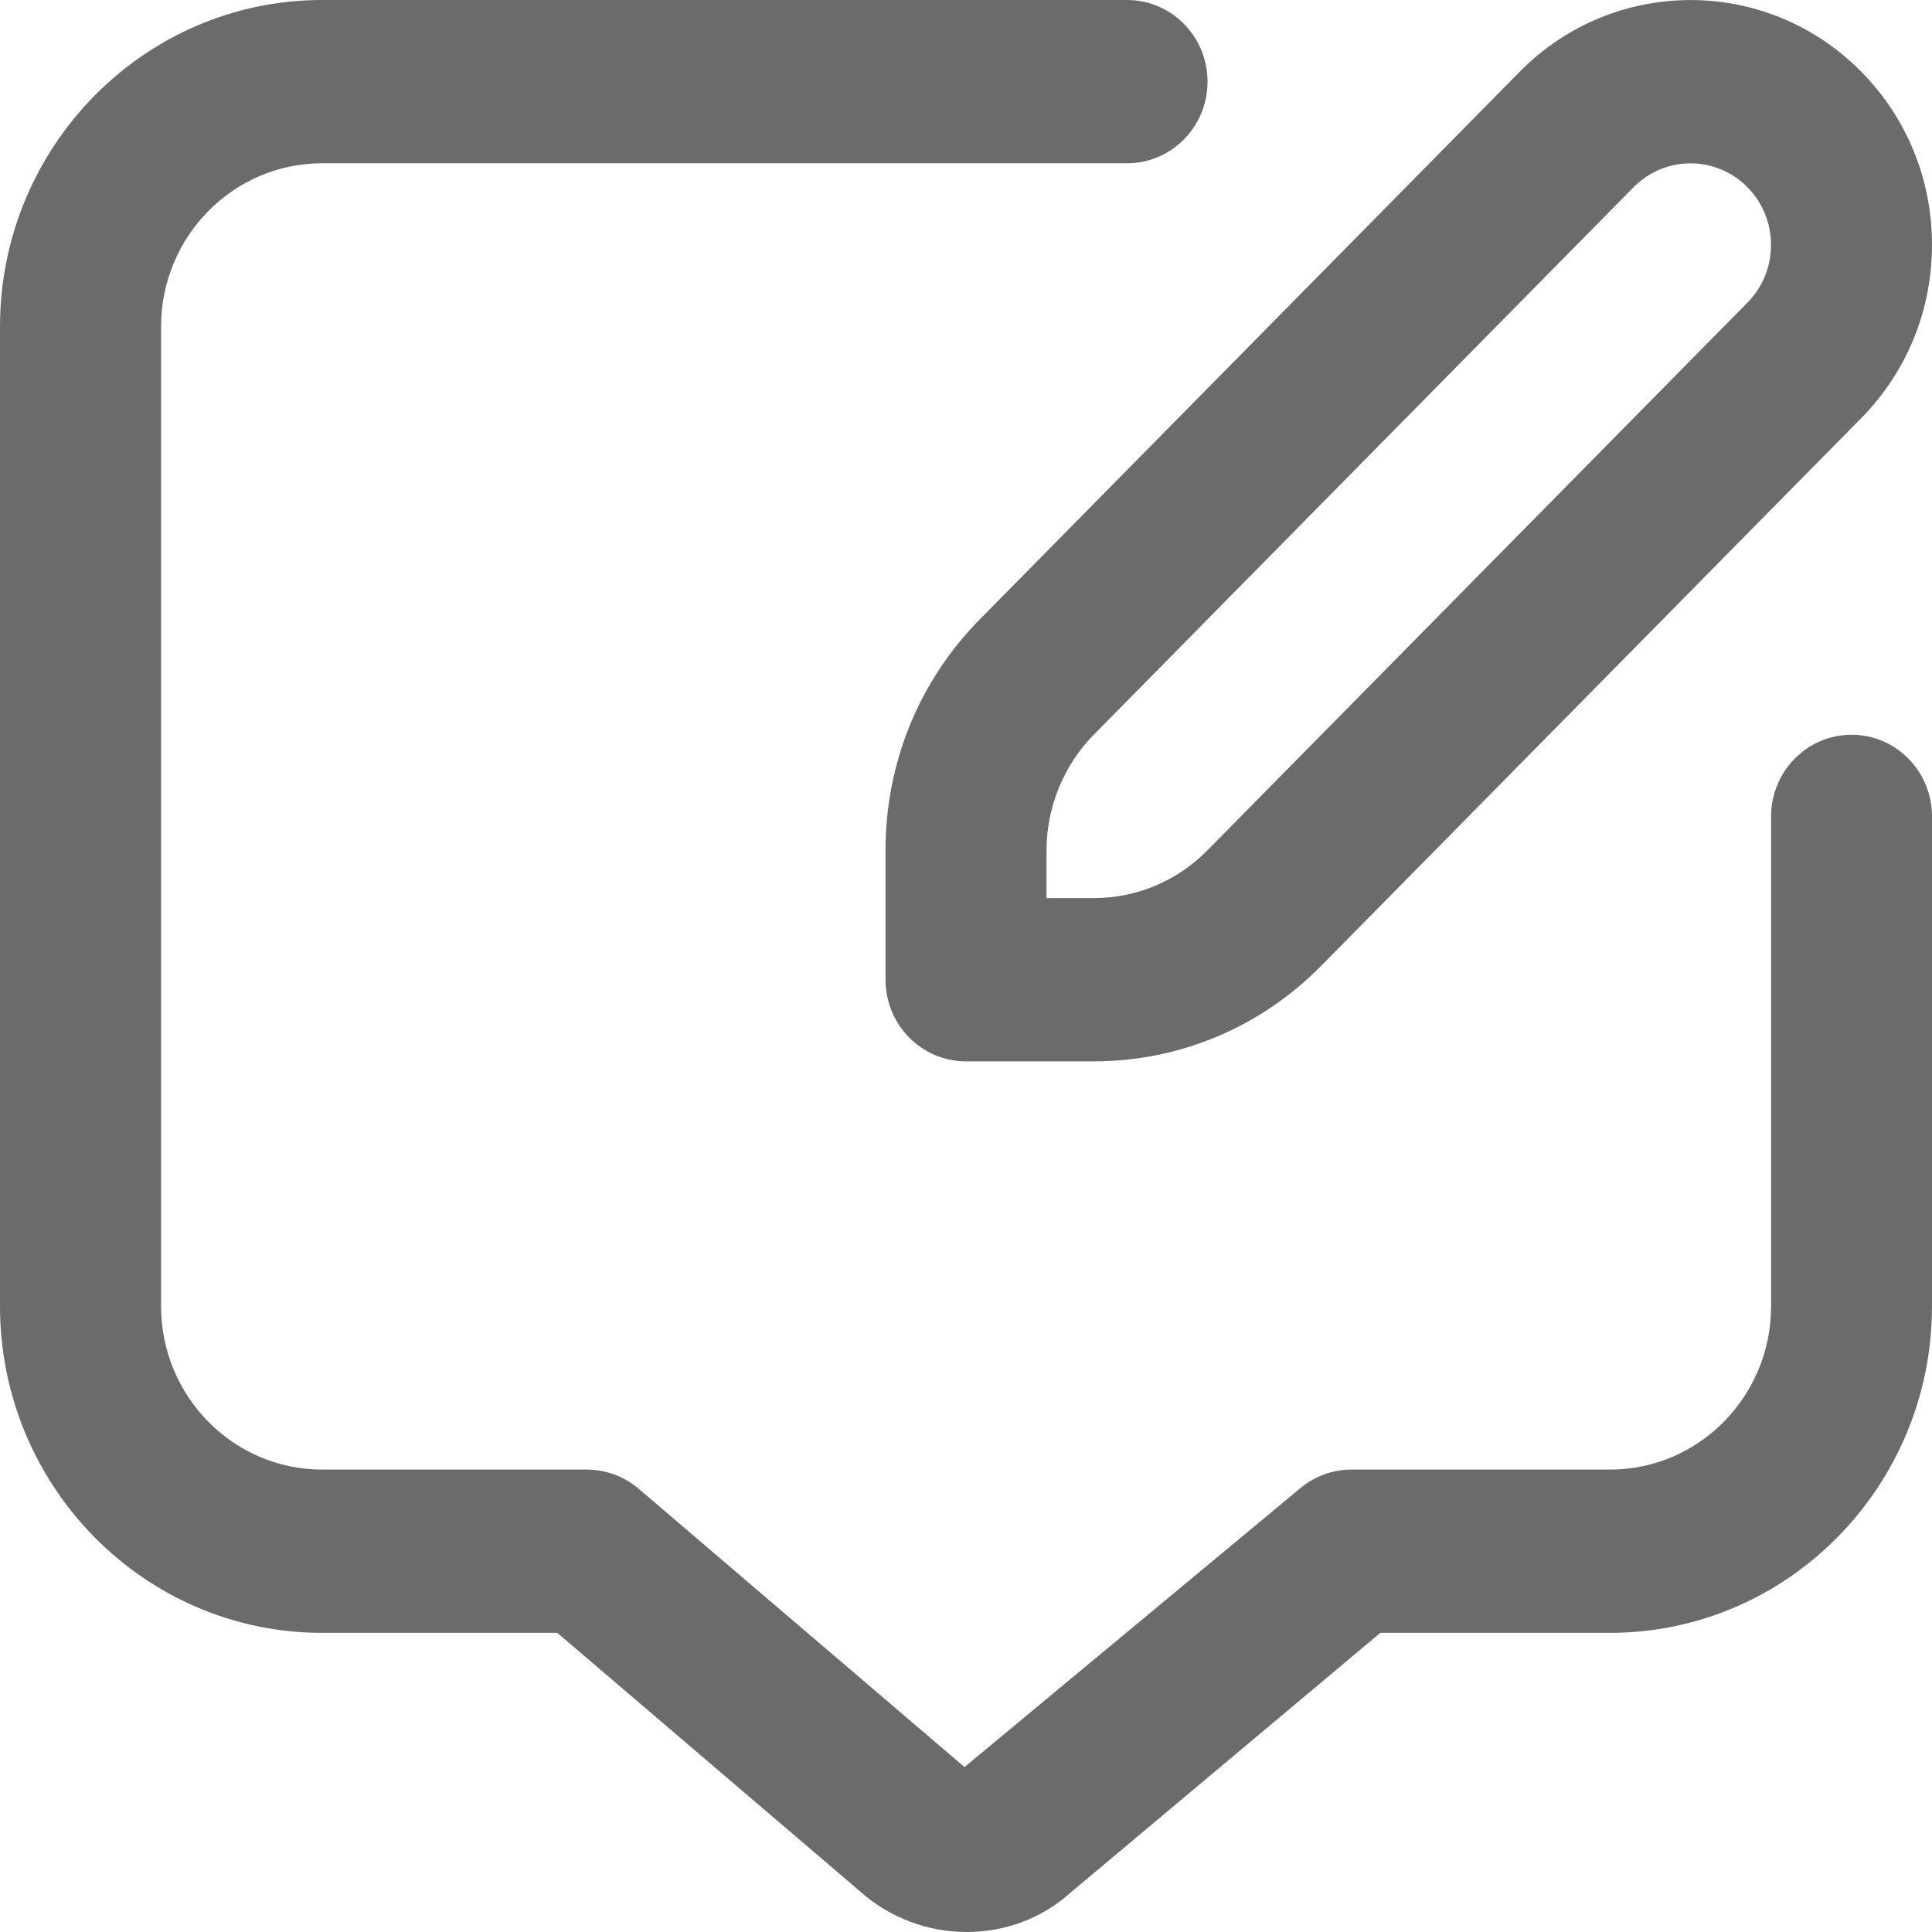
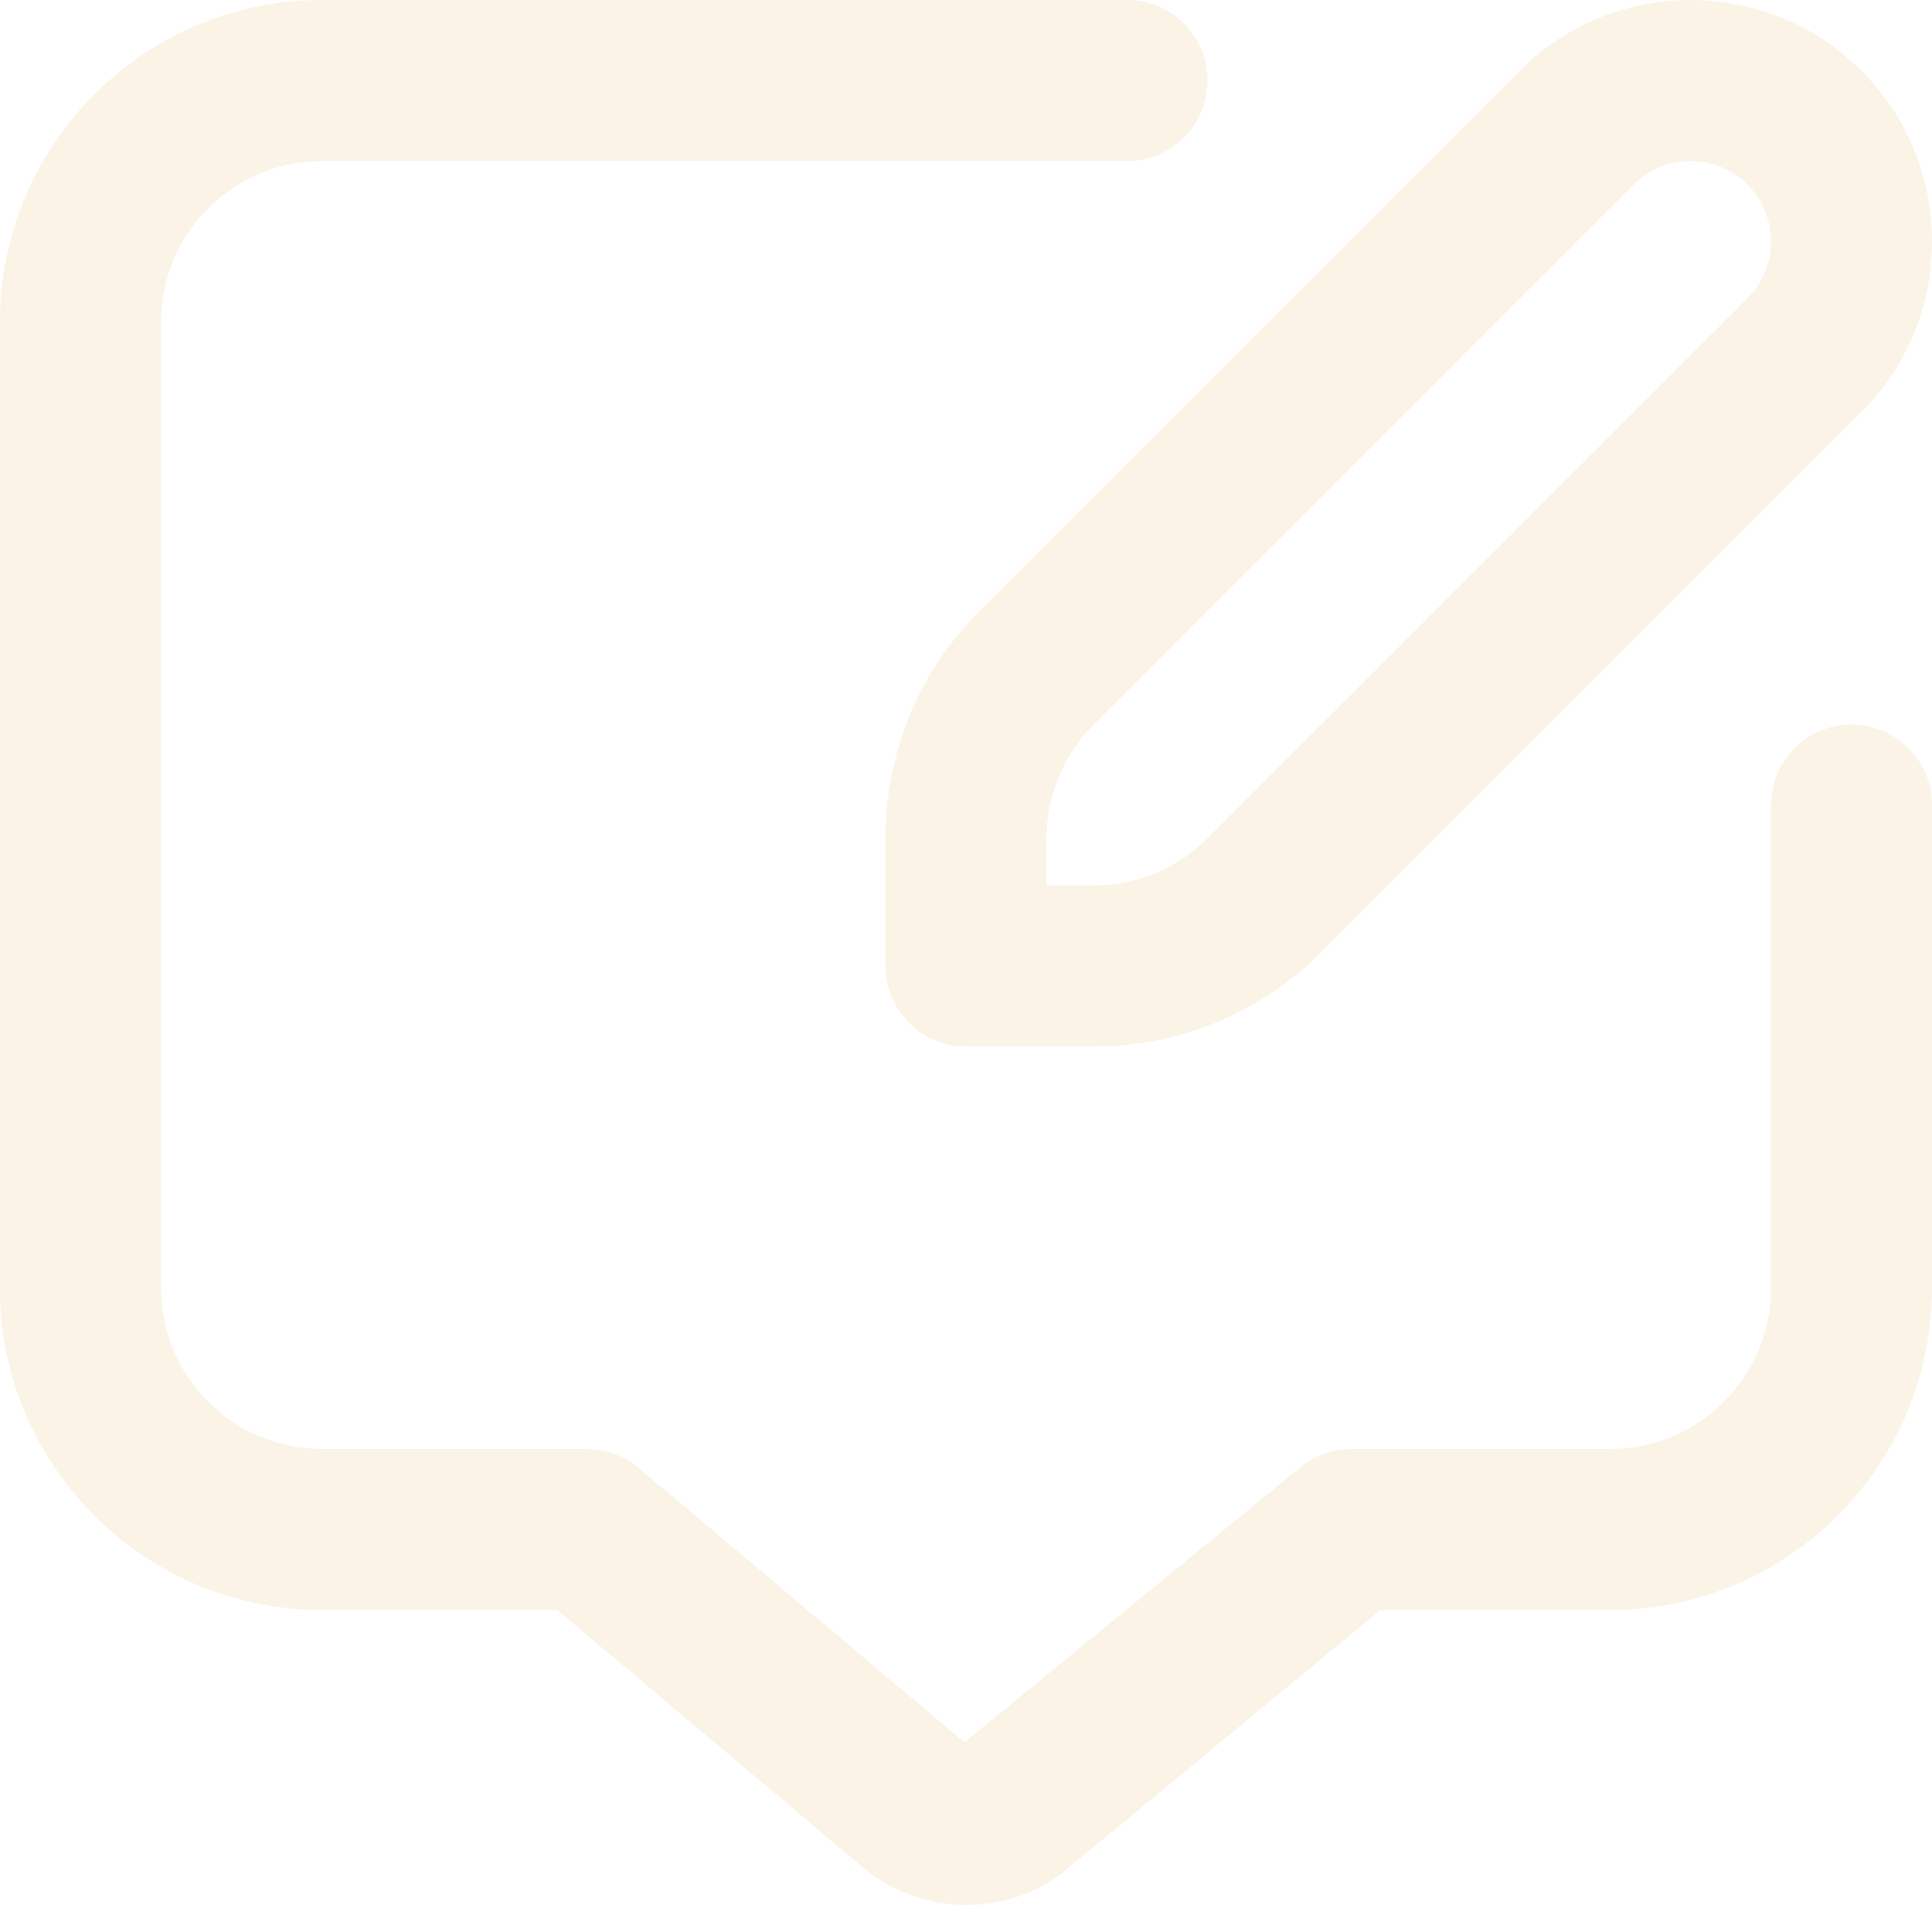
- <svg xmlns="http://www.w3.org/2000/svg" width="57" height="57" viewBox="0 0 57 57" fill="none">
-   <path d="M26.126 25.084V28.904C26.126 30.234 27.188 31.313 28.501 31.313H32.268C34.804 31.313 37.191 30.309 38.984 28.49L54.913 12.335C56.257 10.969 57 9.155 57 7.224C57 5.292 56.257 3.478 54.913 2.115C52.134 -0.703 47.617 -0.703 44.838 2.115L28.91 18.27C27.114 20.089 26.126 22.512 26.126 25.084ZM30.876 25.084C30.876 23.817 31.384 22.574 32.268 21.678L48.196 5.523C49.125 4.584 50.626 4.584 51.554 5.523C52.003 5.976 52.25 6.581 52.25 7.226C52.25 7.872 52.003 8.474 51.554 8.929L35.626 25.084C34.728 25.995 33.536 26.496 32.268 26.496H30.876V25.084ZM57 24.087V38.539C57 43.853 52.739 48.174 47.5 48.174H40.725L31.589 55.834C30.731 56.61 29.632 57 28.52 57C27.39 57 26.252 56.595 25.345 55.776L16.441 48.174H9.5C4.261 48.174 0 43.853 0 38.539V9.635C0.002 4.321 4.263 -0 9.502 -0H33.251C34.564 -0 35.626 1.079 35.626 2.409C35.626 3.738 34.564 4.817 33.251 4.817H9.502C6.882 4.817 4.752 6.978 4.752 9.635V38.539C4.752 41.196 6.882 43.357 9.502 43.357H17.311C17.869 43.357 18.413 43.557 18.843 43.923L28.456 52.134L38.362 43.908C38.787 43.552 39.321 43.357 39.875 43.357H47.503C50.122 43.357 52.253 41.196 52.253 38.539V24.087C52.253 22.758 53.314 21.678 54.627 21.678C55.941 21.678 57 22.758 57 24.087Z" fill="#6B6B6B" />
+ <svg xmlns="http://www.w3.org/2000/svg" width="56" height="56" viewBox="0 0 56 56" fill="none">
+   <path d="M25.667 24.299V28C25.667 29.288 26.71 30.333 28 30.333H31.701C34.193 30.333 36.538 29.36 38.299 27.599L53.949 11.949C55.27 10.626 56 8.869 56 6.998C56 5.126 55.27 3.369 53.949 2.049C51.219 -0.681 46.781 -0.681 44.051 2.049L28.401 17.698C26.637 19.46 25.667 21.807 25.667 24.299ZM30.333 24.299C30.333 23.072 30.833 21.868 31.701 21L47.35 5.35C48.263 4.44 49.737 4.44 50.65 5.35C51.091 5.789 51.333 6.375 51.333 7C51.333 7.625 51.091 8.209 50.65 8.65L35 24.299C34.118 25.181 32.947 25.667 31.701 25.667H30.333V24.299ZM56 23.333V37.333C56 42.481 51.814 46.667 46.667 46.667H40.01L31.033 54.087C30.191 54.838 29.111 55.216 28.019 55.216C26.908 55.216 25.79 54.824 24.899 54.031L16.151 46.667H9.331C4.184 46.667 -0.002 42.481 -0.002 37.333V9.333C1.39978e-05 4.186 4.186 0 9.333 0H32.667C33.957 0 35 1.045 35 2.333C35 3.621 33.957 4.667 32.667 4.667H9.333C6.76 4.667 4.667 6.76 4.667 9.333V37.333C4.667 39.907 6.76 42 9.333 42H17.005C17.554 42 18.088 42.194 18.51 42.548L27.956 50.503L37.688 42.534C38.106 42.189 38.631 42 39.174 42H46.669C49.243 42 51.336 39.907 51.336 37.333V23.333C51.336 22.045 52.379 21 53.669 21C54.959 21 56 22.045 56 23.333Z" fill="#FAF3E6" />
</svg>
